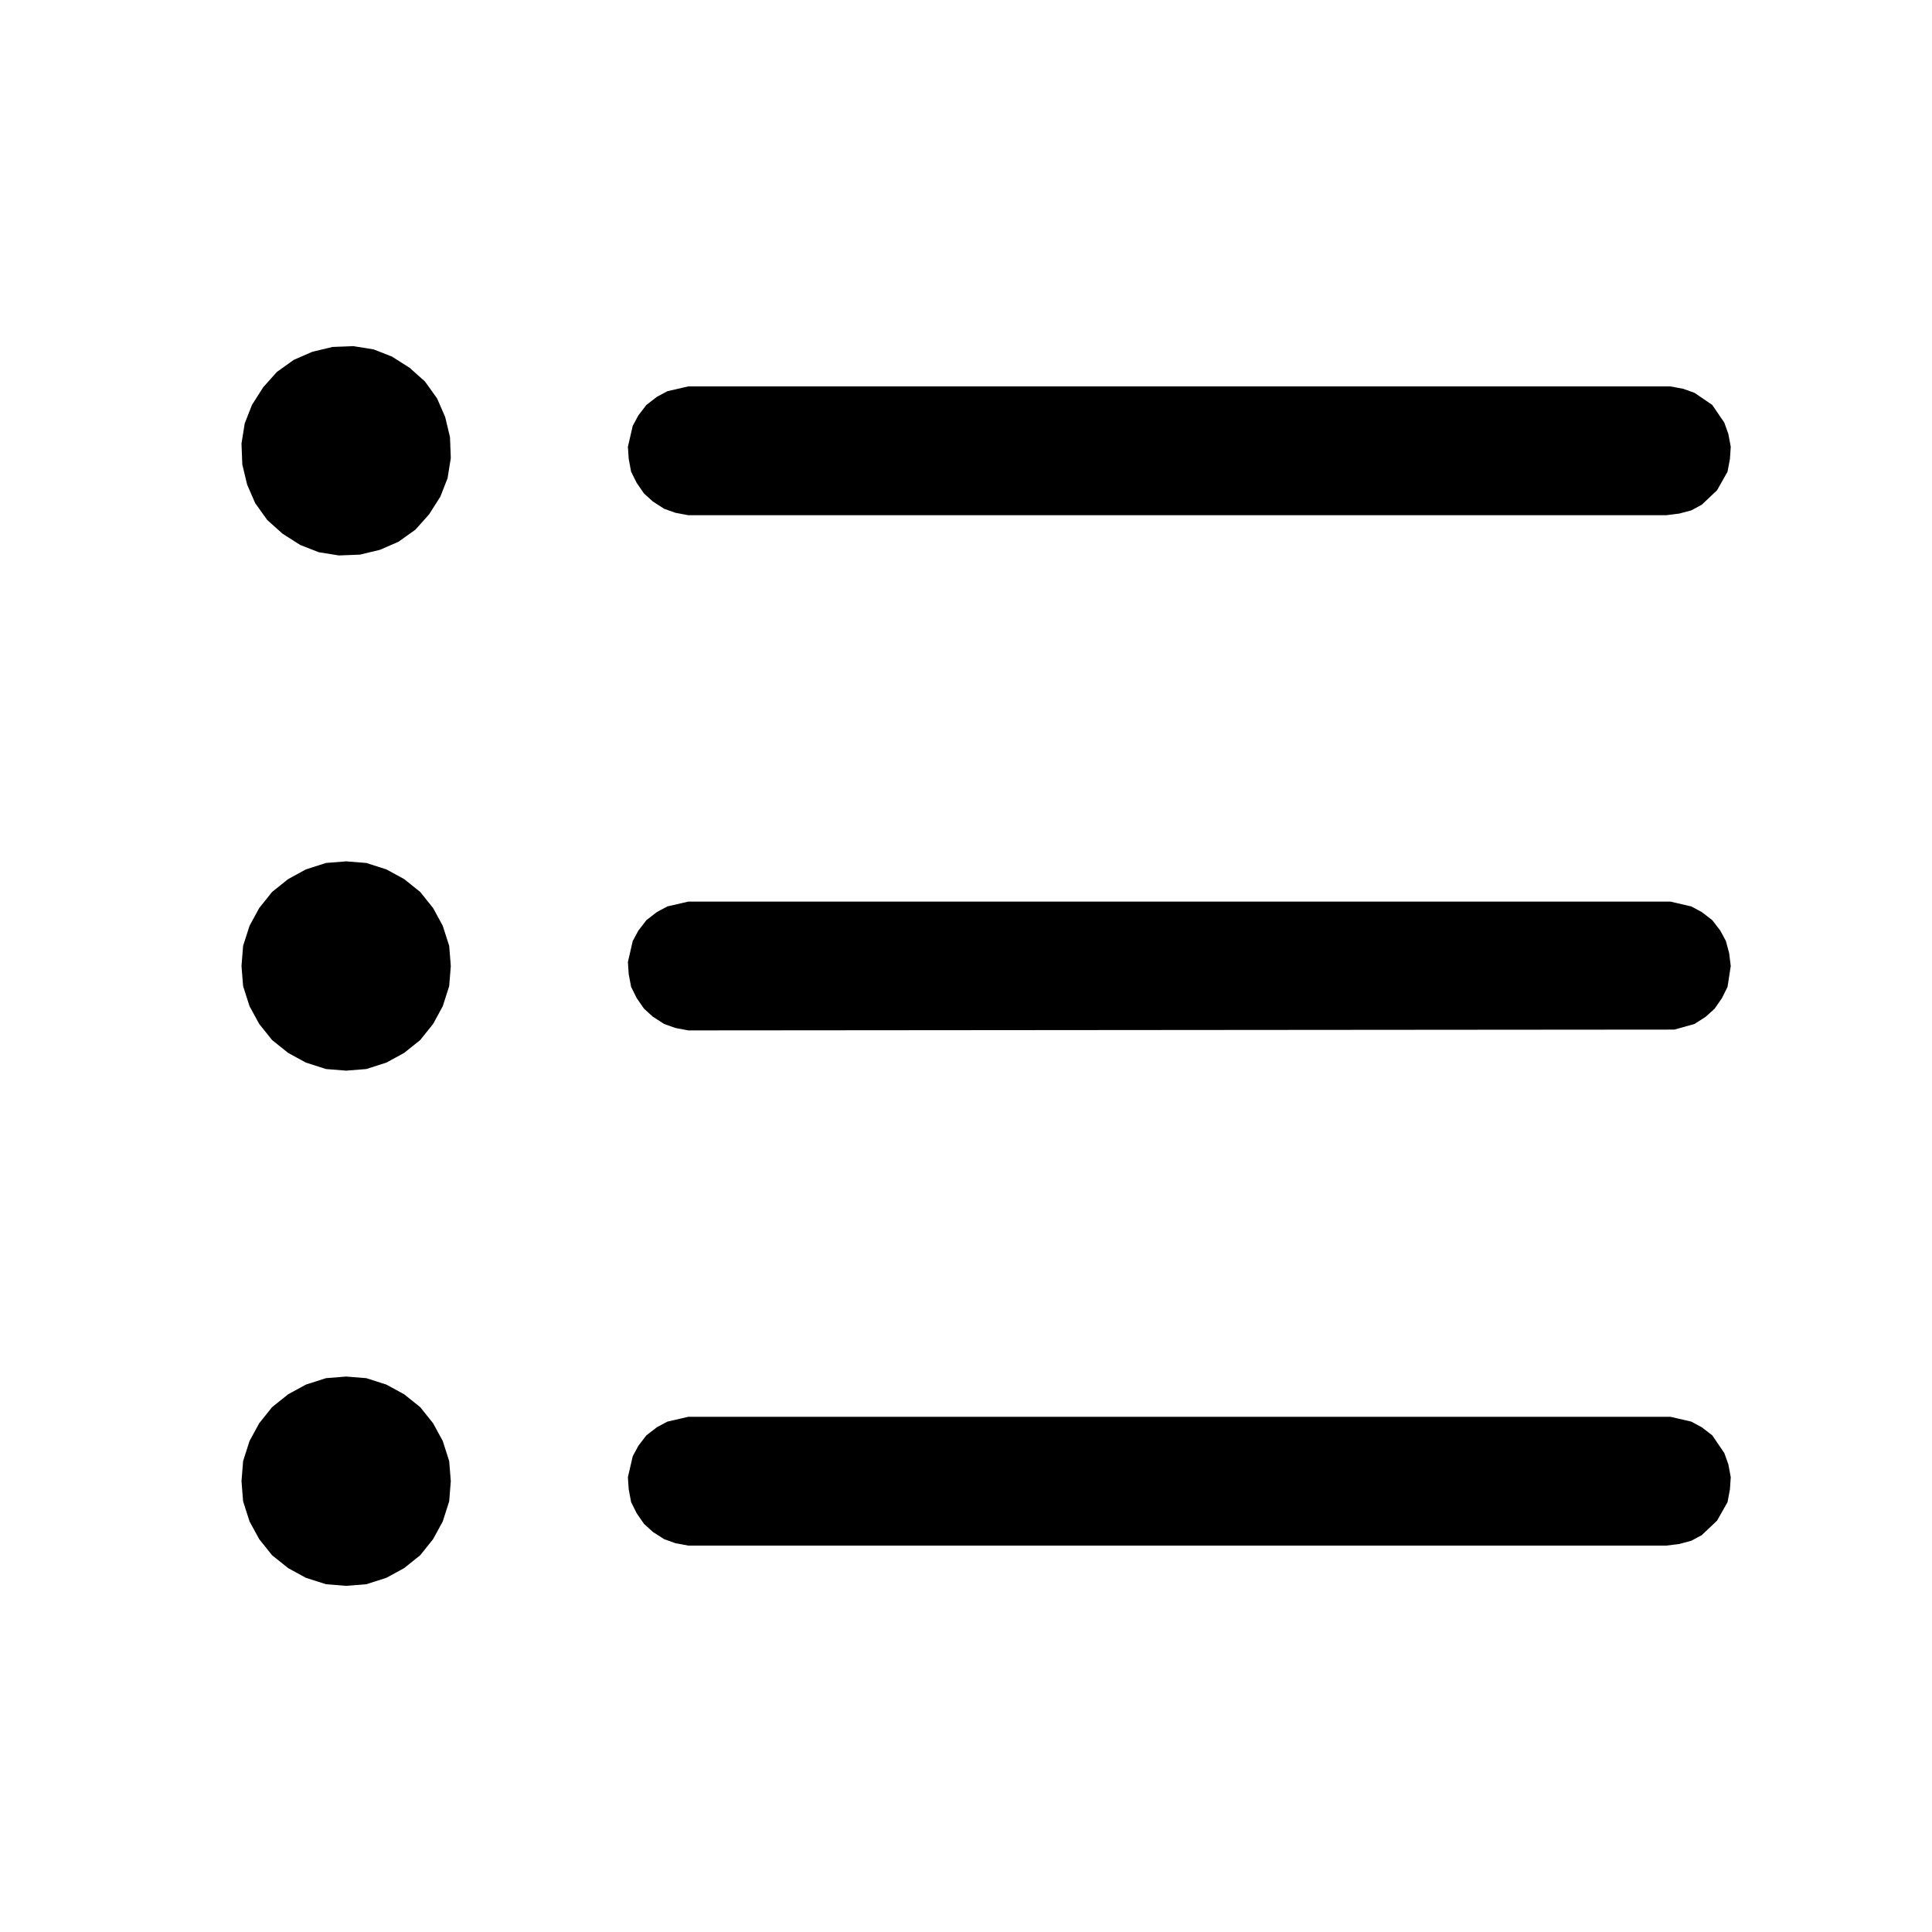
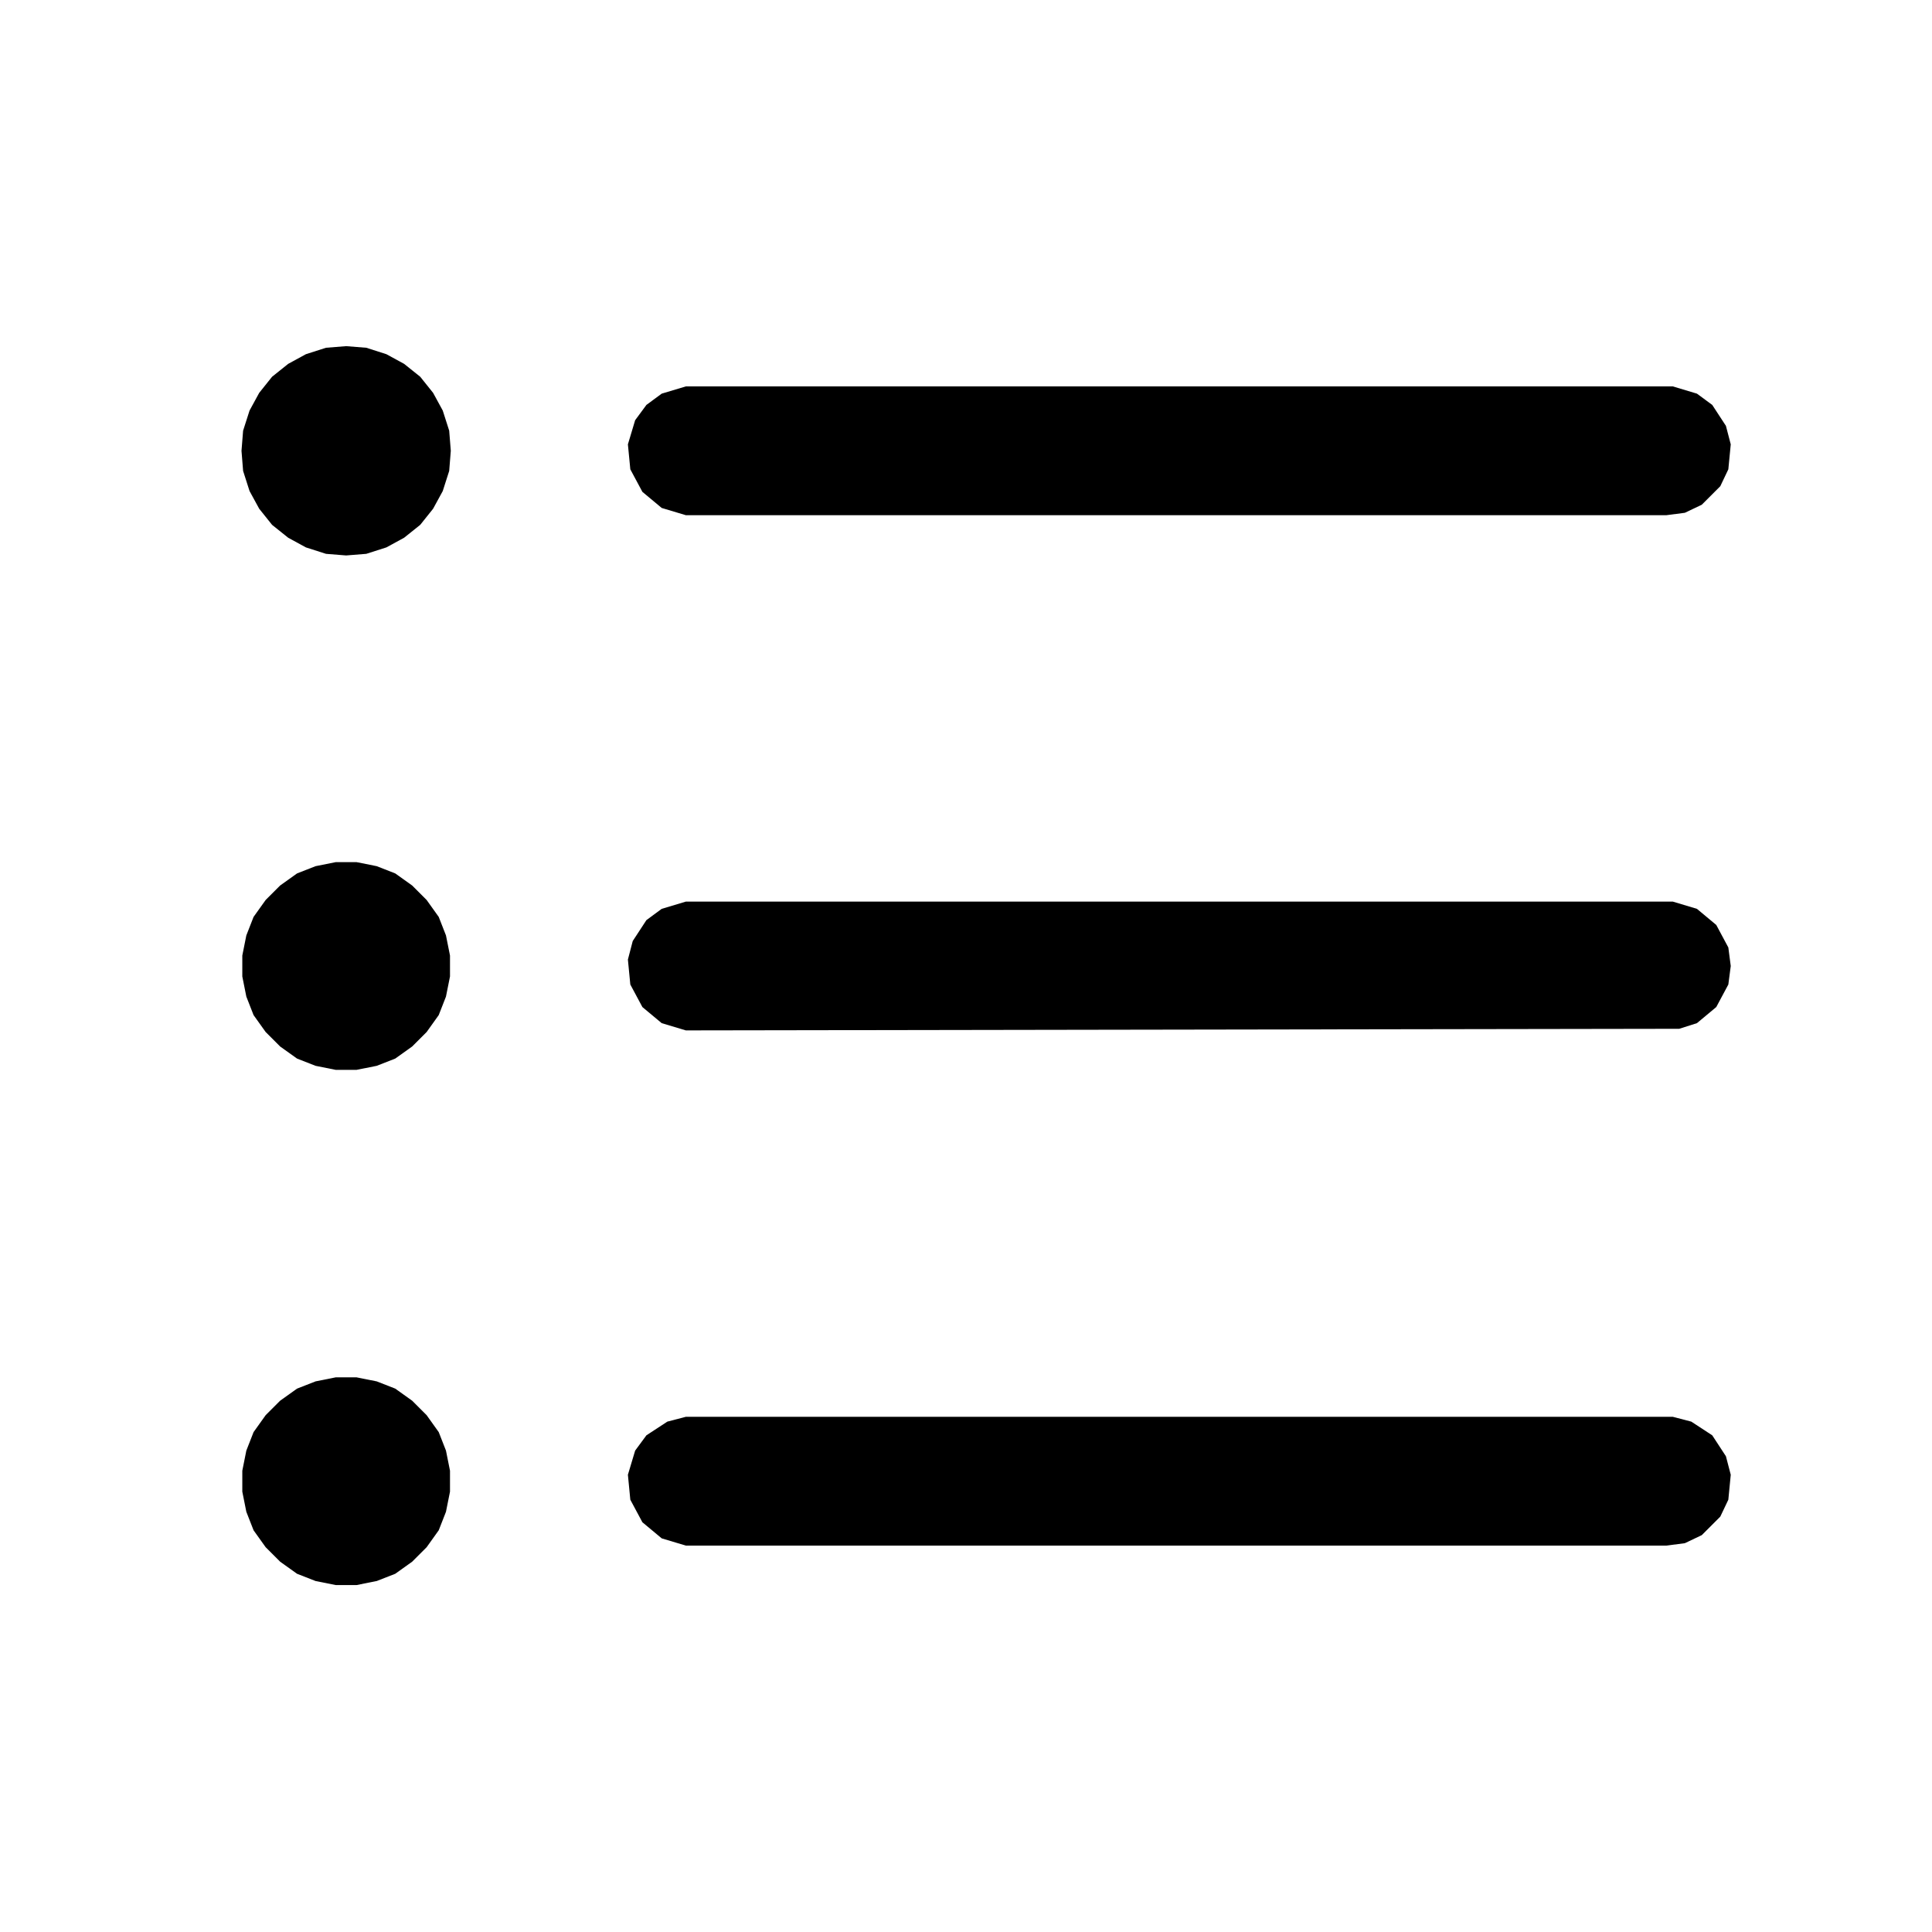
<svg viewBox="0 0 24 24">
-   <path d="M5.59 5.43l-0.06 -0.25l-0.1 -0.23l-0.15 -0.21l-0.19 -0.17l-0.22 -0.14l-0.23 -0.09l-0.25 -0.04l-0.26 0.01l-0.25 0.06l-0.23 0.1l-0.21 0.15l-0.17 0.19l-0.14 0.22l-0.09 0.23l-0.04 0.25l0.01 0.26l0.06 0.25l0.1 0.23l0.15 0.21l0.19 0.17l0.22 0.14l0.23 0.09l0.25 0.04l0.26 -0.01l0.25 -0.06l0.23 -0.1l0.21 -0.15l0.17 -0.19l0.14 -0.22l0.09 -0.23l0.04 -0.25zM20.86 6.38l0.15 -0.04l0.13 -0.07l0.19 -0.18l0.13 -0.23l0.03 -0.16l0.01 -0.15l-0.03 -0.16l-0.05 -0.14l-0.15 -0.22l-0.22 -0.15l-0.14 -0.05l-0.16 -0.03l-12.2 0l-0.26 0.06l-0.13 0.07l-0.13 0.1l-0.1 0.13l-0.07 0.13l-0.06 0.26l0.01 0.15l0.03 0.16l0.07 0.14l0.09 0.13l0.11 0.1l0.14 0.09l0.14 0.05l0.16 0.03l12.15 0zM5.58 11.75l-0.08 -0.25l-0.12 -0.22l-0.16 -0.2l-0.2 -0.16l-0.22 -0.12l-0.25 -0.08l-0.25 -0.02l-0.25 0.02l-0.25 0.08l-0.22 0.12l-0.2 0.16l-0.16 0.2l-0.12 0.22l-0.08 0.25l-0.02 0.25l0.02 0.25l0.08 0.25l0.12 0.22l0.16 0.2l0.2 0.16l0.22 0.12l0.25 0.08l0.25 0.02l0.25 -0.02l0.25 -0.08l0.22 -0.12l0.2 -0.16l0.16 -0.2l0.12 -0.22l0.08 -0.25l0.02 -0.25zM20.8 12.79l0.25 -0.07l0.14 -0.09l0.11 -0.1l0.09 -0.13l0.07 -0.14l0.04 -0.26l-0.02 -0.16l-0.04 -0.15l-0.07 -0.13l-0.1 -0.13l-0.13 -0.1l-0.13 -0.07l-0.26 -0.06l-12.2 0l-0.26 0.06l-0.13 0.07l-0.13 0.1l-0.1 0.13l-0.07 0.13l-0.06 0.26l0.01 0.15l0.03 0.16l0.07 0.14l0.09 0.13l0.11 0.1l0.14 0.09l0.14 0.05l0.16 0.03zM5.58 18.15l-0.08 -0.25l-0.12 -0.22l-0.16 -0.2l-0.2 -0.16l-0.22 -0.12l-0.25 -0.08l-0.25 -0.02l-0.25 0.02l-0.25 0.08l-0.22 0.12l-0.2 0.16l-0.16 0.2l-0.12 0.22l-0.08 0.25l-0.02 0.25l0.02 0.25l0.08 0.25l0.12 0.22l0.16 0.2l0.2 0.16l0.22 0.12l0.25 0.08l0.25 0.02l0.25 -0.02l0.25 -0.08l0.22 -0.12l0.2 -0.16l0.16 -0.2l0.12 -0.22l0.08 -0.25l0.02 -0.25zM20.86 19.18l0.15 -0.04l0.13 -0.07l0.19 -0.18l0.13 -0.23l0.03 -0.16l0.01 -0.15l-0.03 -0.16l-0.05 -0.14l-0.15 -0.22l-0.13 -0.1l-0.13 -0.07l-0.26 -0.06l-12.2 0l-0.26 0.06l-0.13 0.07l-0.13 0.1l-0.1 0.13l-0.07 0.13l-0.06 0.26l0.01 0.15l0.03 0.16l0.07 0.14l0.09 0.13l0.11 0.1l0.14 0.09l0.14 0.05l0.16 0.03l12.15 0z" />
+   <path d="M5.58 5.35l-0.08 -0.25l-0.12 -0.22l-0.16 -0.2l-0.2 -0.16l-0.22 -0.12l-0.25 -0.08l-0.25 -0.02l-0.25 0.02l-0.25 0.08l-0.22 0.12l-0.2 0.16l-0.16 0.2l-0.12 0.22l-0.08 0.25l-0.02 0.25l0.02 0.25l0.08 0.25l0.12 0.22l0.16 0.2l0.2 0.16l0.22 0.12l0.25 0.08l0.25 0.02l0.25 -0.02l0.25 -0.08l0.22 -0.12l0.2 -0.16l0.16 -0.2l0.12 -0.22l0.08 -0.25l0.02 -0.25zM20.93 6.37l0.21 -0.1l0.23 -0.23l0.1 -0.21l0.03 -0.31l-0.06 -0.23l-0.17 -0.26l-0.19 -0.14l-0.3 -0.09l-12.26 0l-0.3 0.09l-0.19 0.14l-0.14 0.19l-0.09 0.3l0.03 0.31l0.15 0.28l0.24 0.2l0.3 0.09l12.18 0zM5.54 11.62l-0.09 -0.23l-0.15 -0.21l-0.18 -0.18l-0.21 -0.15l-0.23 -0.09l-0.25 -0.05l-0.26 0l-0.25 0.05l-0.23 0.09l-0.21 0.15l-0.18 0.18l-0.15 0.21l-0.09 0.23l-0.05 0.25l0 0.26l0.05 0.25l0.09 0.23l0.15 0.21l0.18 0.18l0.21 0.15l0.23 0.09l0.25 0.05l0.26 0l0.25 -0.05l0.23 -0.09l0.21 -0.15l0.18 -0.18l0.15 -0.21l0.09 -0.23l0.05 -0.25l0 -0.26zM20.86 12.78l0.22 -0.07l0.24 -0.2l0.15 -0.28l0.03 -0.23l-0.03 -0.23l-0.15 -0.28l-0.24 -0.2l-0.3 -0.09l-12.26 0l-0.3 0.09l-0.19 0.14l-0.17 0.26l-0.06 0.23l0.03 0.31l0.15 0.28l0.24 0.2l0.3 0.09zM5.54 18.02l-0.09 -0.23l-0.15 -0.21l-0.18 -0.18l-0.21 -0.15l-0.23 -0.09l-0.25 -0.05l-0.26 0l-0.25 0.05l-0.23 0.09l-0.21 0.15l-0.18 0.18l-0.15 0.21l-0.09 0.23l-0.05 0.25l0 0.26l0.05 0.25l0.09 0.23l0.15 0.21l0.18 0.18l0.21 0.15l0.23 0.09l0.25 0.05l0.26 0l0.25 -0.05l0.23 -0.09l0.21 -0.15l0.18 -0.18l0.15 -0.21l0.09 -0.23l0.05 -0.25l0 -0.26zM20.93 19.17l0.21 -0.1l0.23 -0.23l0.1 -0.21l0.03 -0.31l-0.06 -0.23l-0.17 -0.26l-0.26 -0.17l-0.23 -0.06l-12.26 0l-0.23 0.06l-0.26 0.17l-0.14 0.19l-0.09 0.3l0.03 0.31l0.15 0.28l0.24 0.2l0.3 0.09l12.18 0z" />
</svg>
